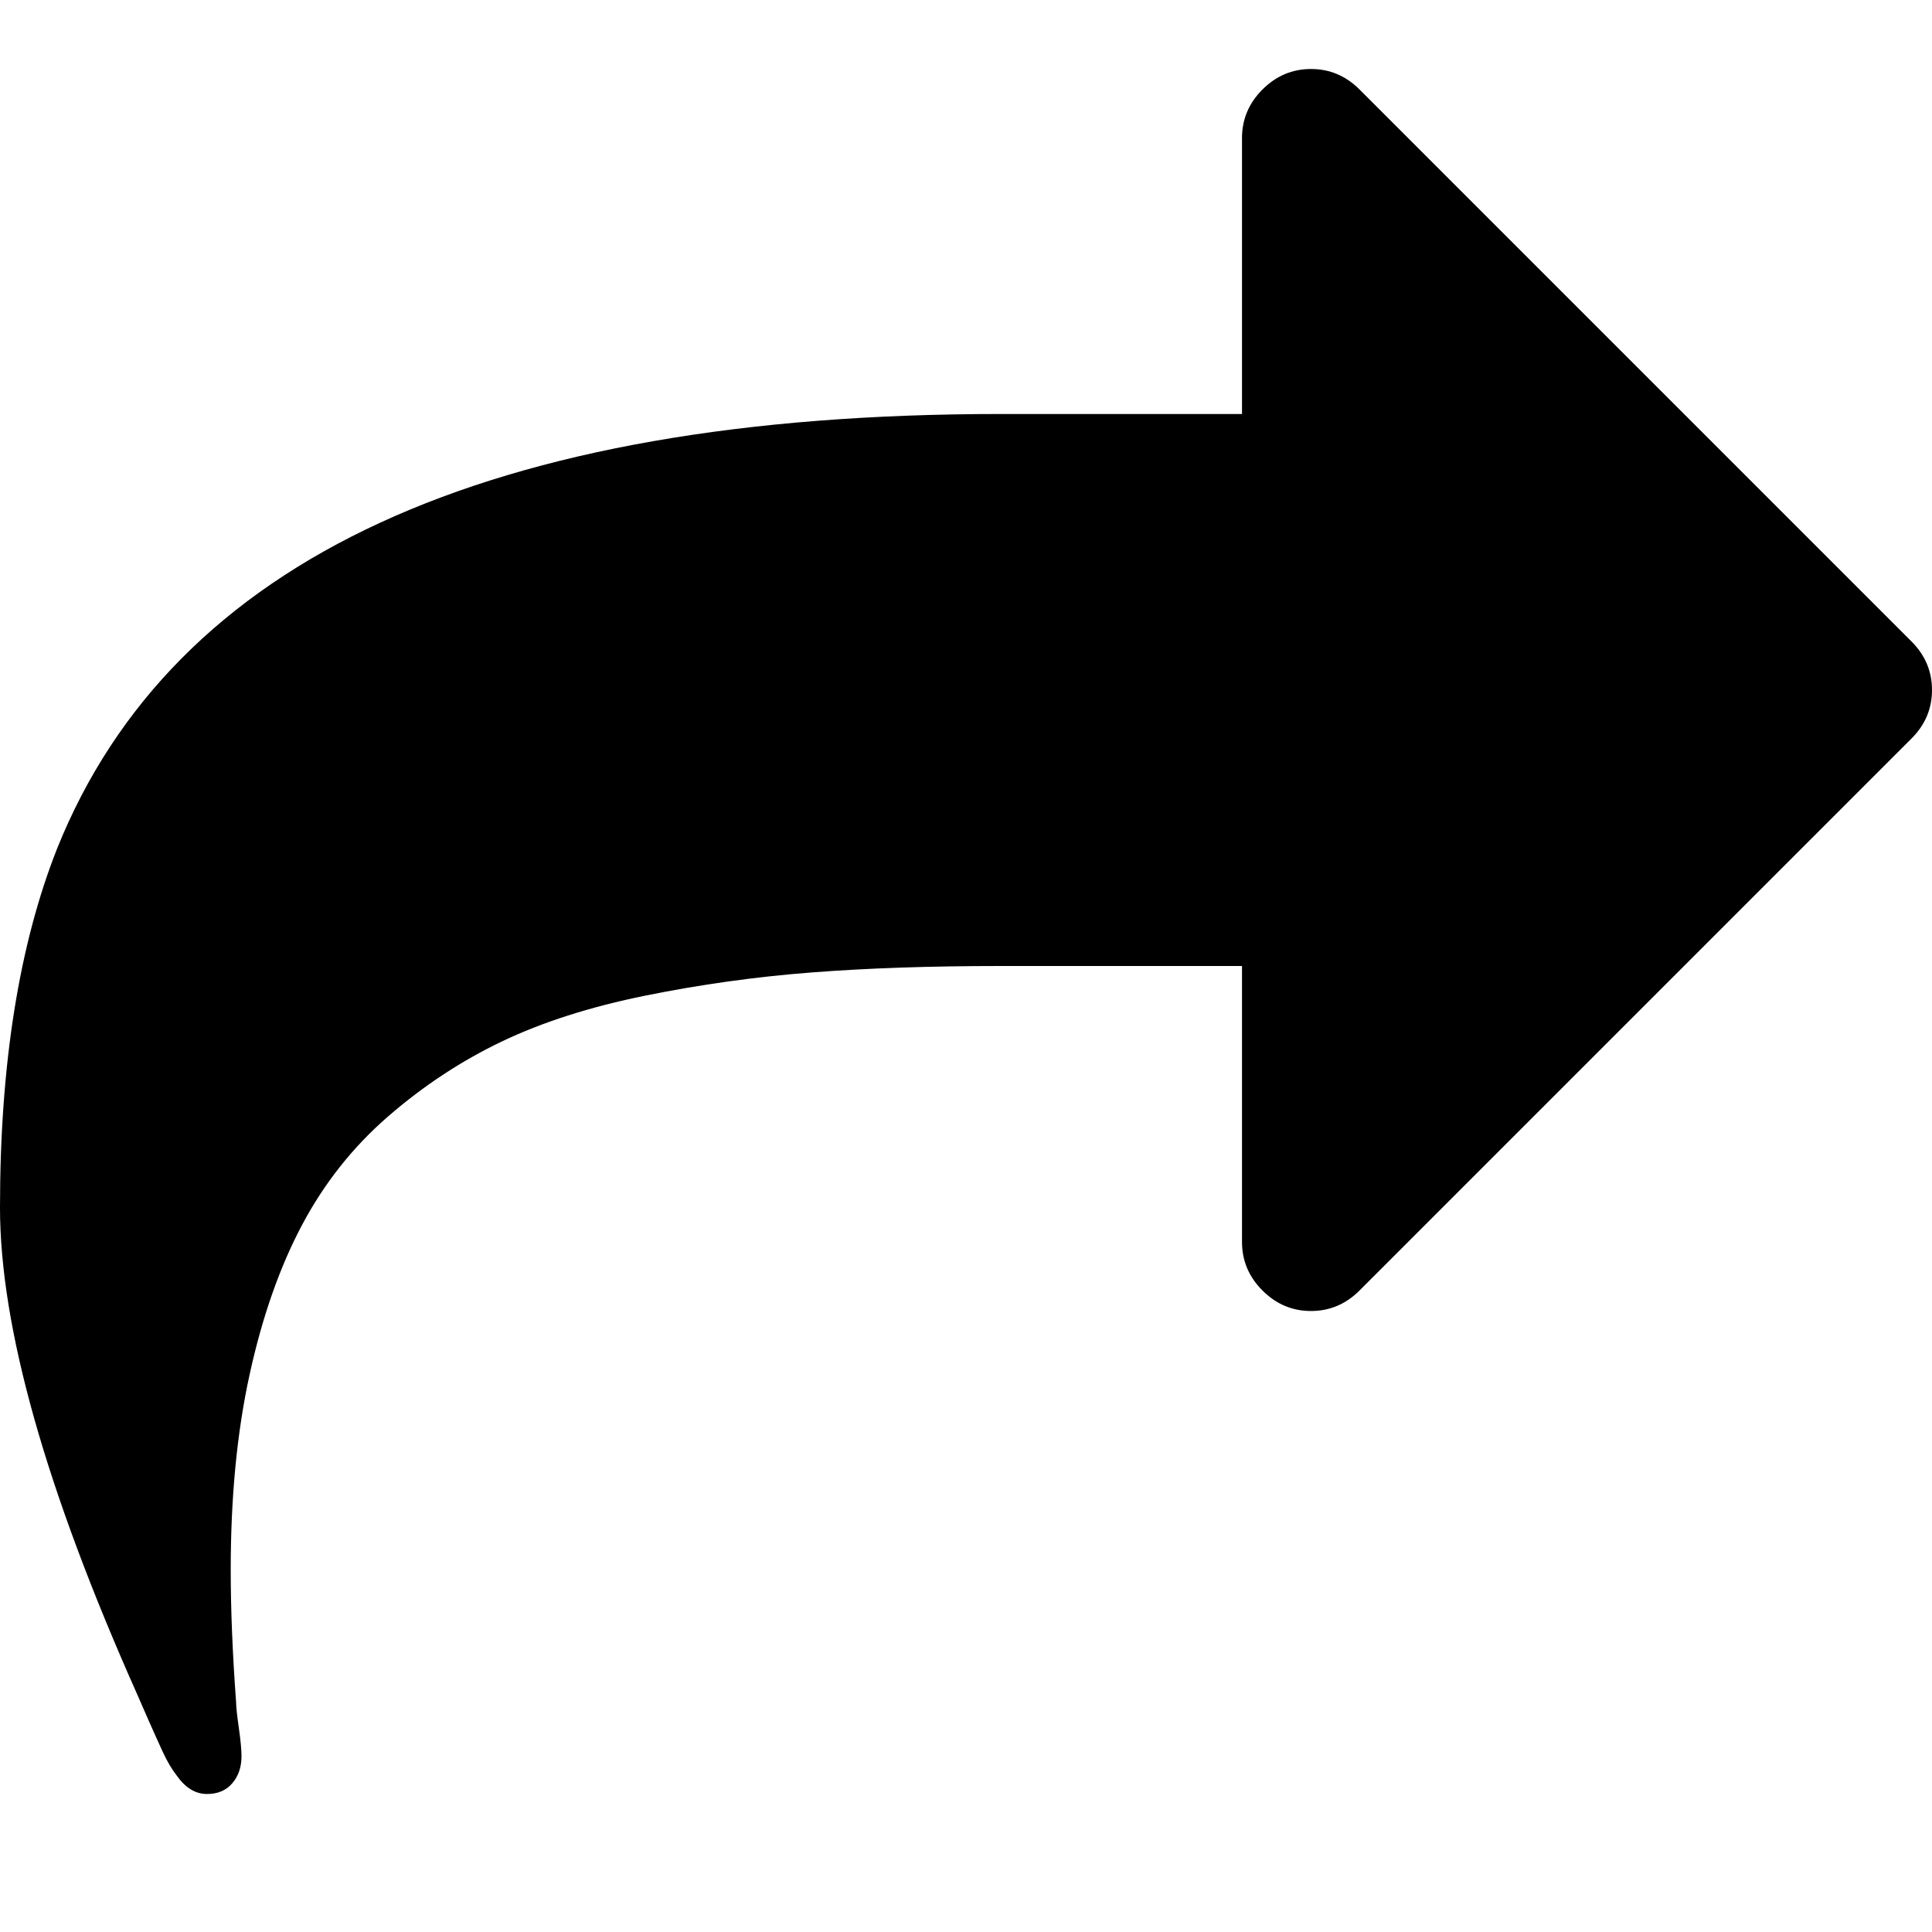
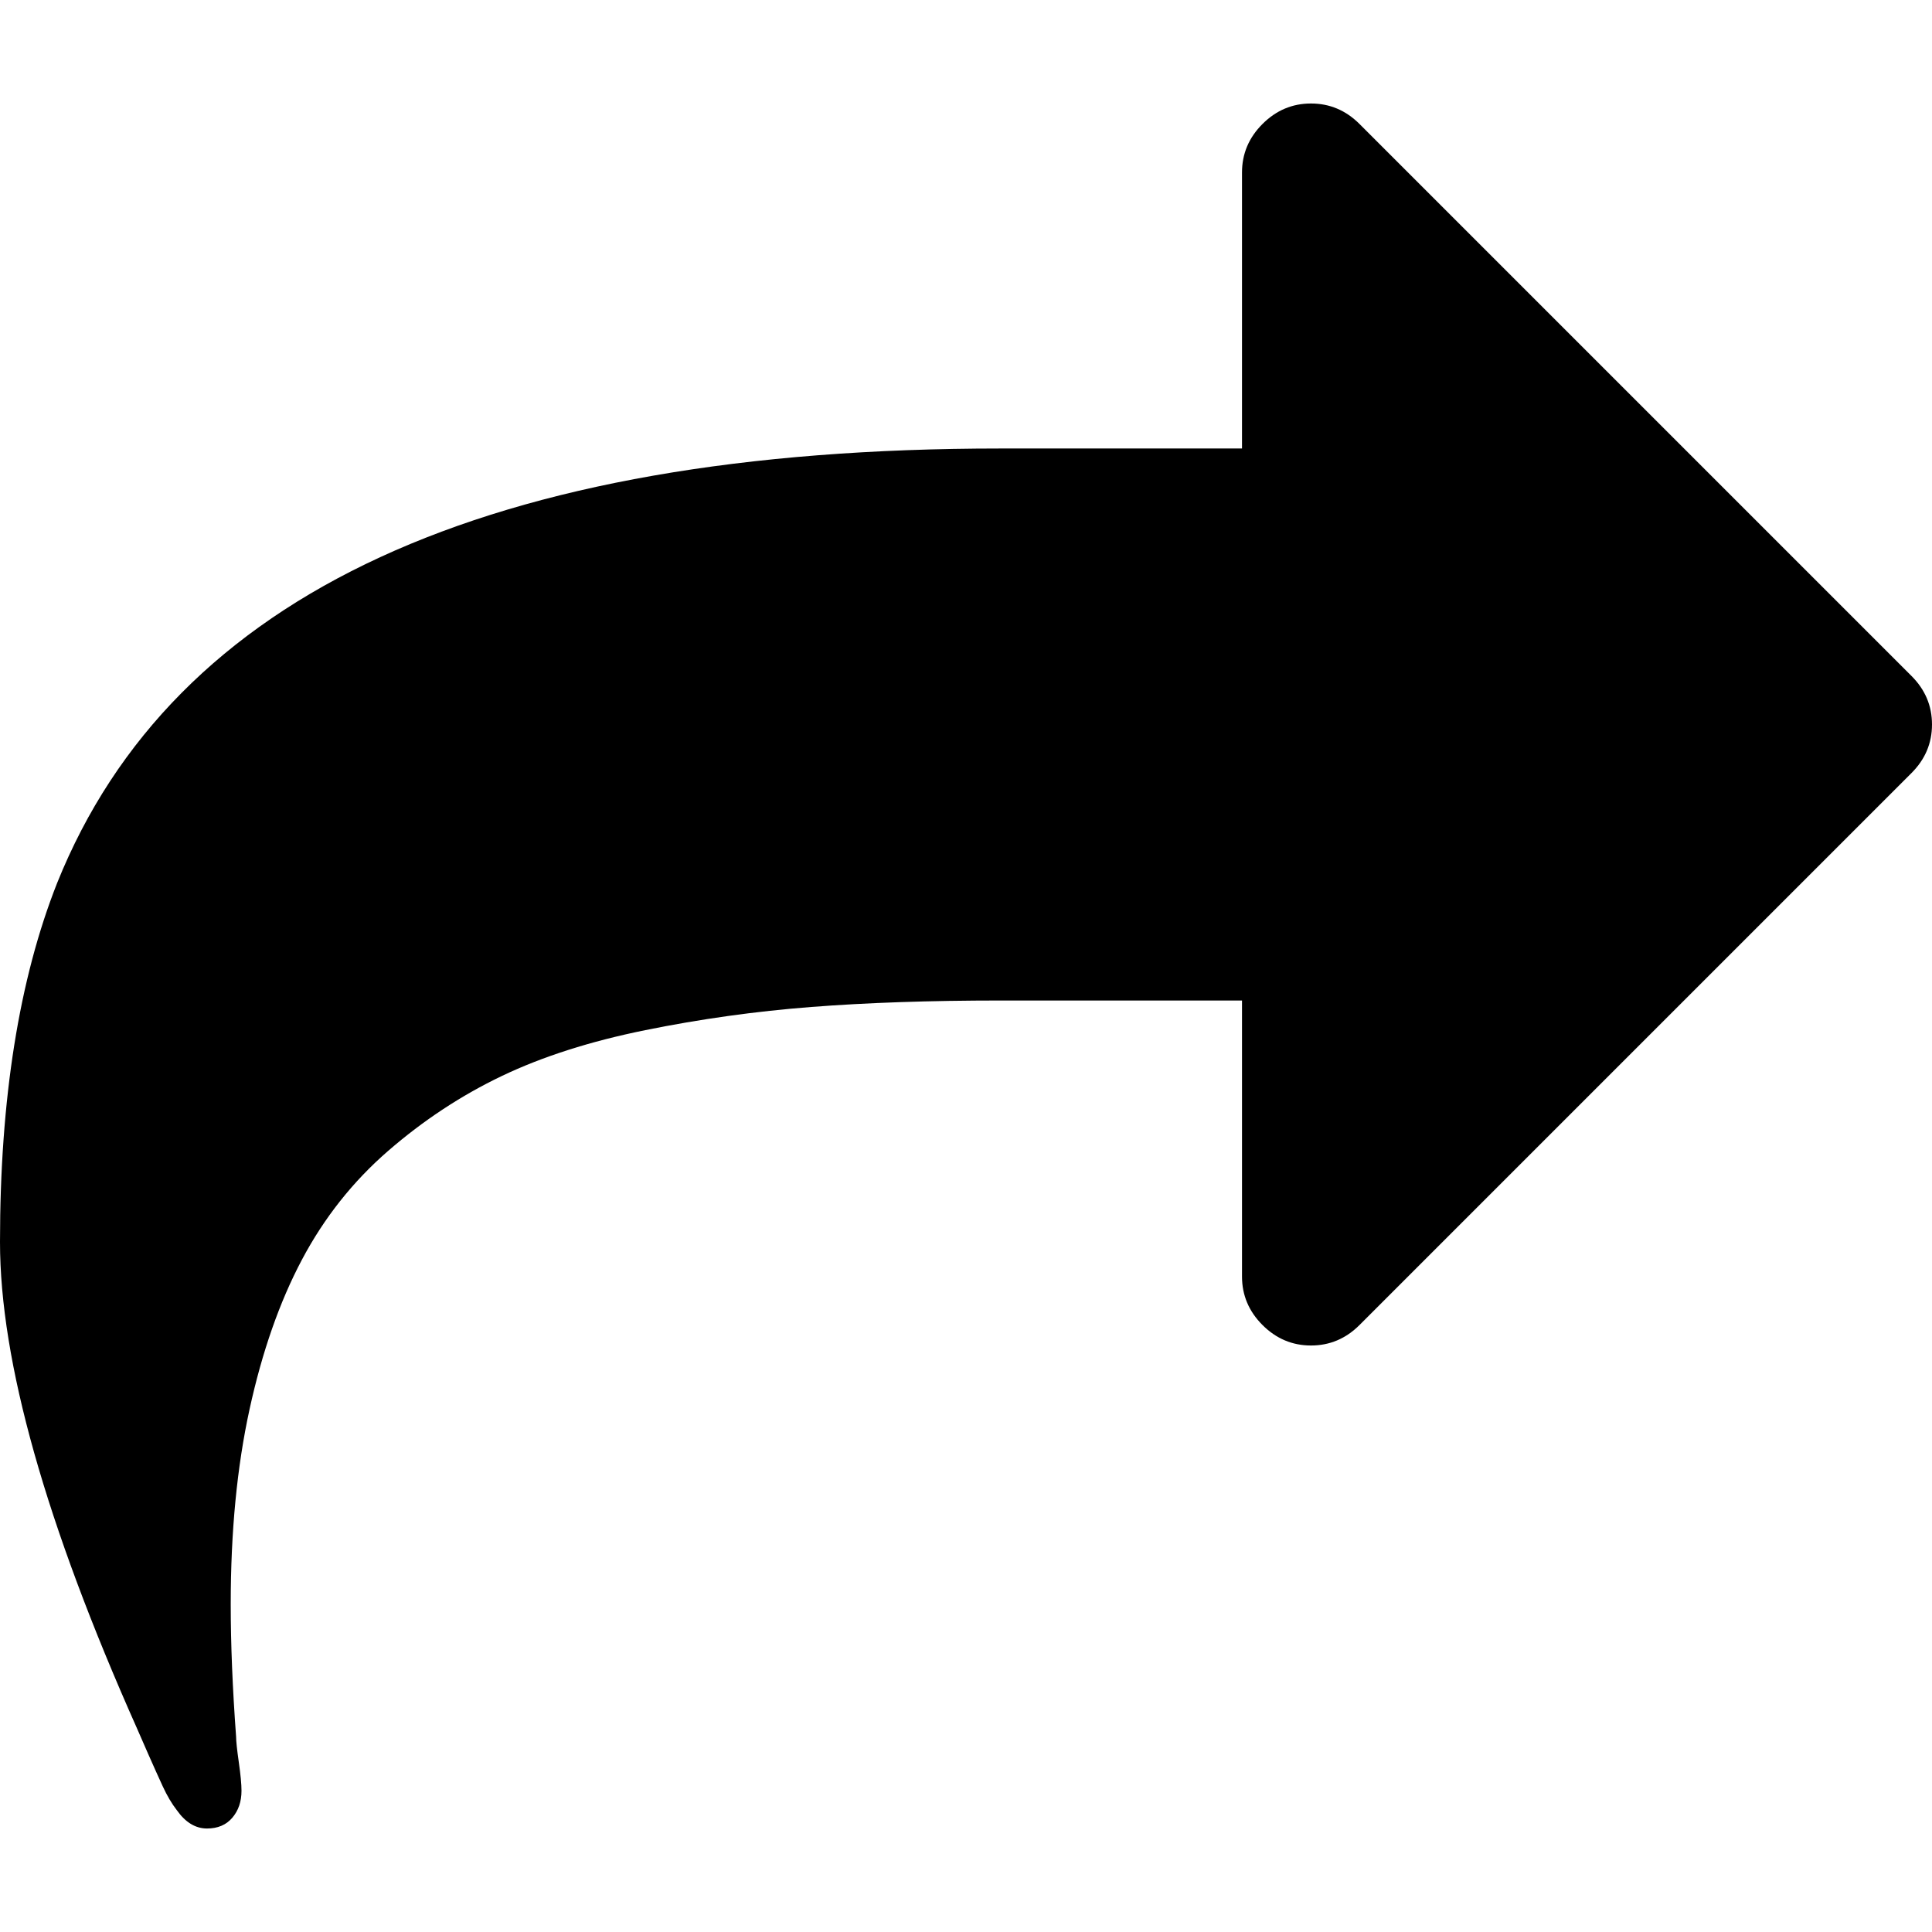
- <svg xmlns="http://www.w3.org/2000/svg" width="1792" height="1792" viewBox="0 0 1792 1792">
-   <path d="M1792 640q0 26-19 45l-512 512q-19 19-45 19t-45-19-19-45v-256h-224q-98 0-175.5 6t-154 21.5-133 42.5-105.5 69.5-80 101-48.5 138.5-17.5 181q0 55 5 123 0 6 2.5 23.5t2.5 26.5q0 15-8.5 25t-23.5 10q-16 0-28-17-7-9-13-22t-13.5-30-10.5-24q-127-285-127-451 0-199 53-333 162-403 875-403h224v-256q0-26 19-45t45-19 45 19l512 512q19 19 19 45z" />
+ <svg xmlns="http://www.w3.org/2000/svg" version="1.1" id="Layer_1" x="0px" y="0px" width="512px" height="512px" viewBox="0 0 512 512" enable-background="new 0 0 512 512" xml:space="preserve">
+   <path d="M512,192c0,4.952-1.81,9.238-5.429,12.857L360.286,351.143c-3.619,3.619-7.905,5.429-12.857,5.429  c-4.953,0-9.238-1.81-12.857-5.429s-5.428-7.904-5.428-12.856v-73.144h-64c-18.667,0-35.381,0.571-50.143,1.715  c-14.762,1.143-29.429,3.19-44,6.143s-27.238,7-38,12.143c-10.762,5.144-20.81,11.763-30.143,19.857  c-9.333,8.095-16.952,17.714-22.857,28.857C74.095,345,69.476,358.19,66.143,373.429c-3.333,15.238-5,32.477-5,51.714  c0,10.477,0.476,22.19,1.428,35.144c0,1.143,0.238,3.381,0.714,6.714S64,472.857,64,474.571c0,2.857-0.81,5.238-2.429,7.143  c-1.619,1.905-3.857,2.857-6.714,2.857c-3.047,0-5.714-1.619-8-4.857c-1.333-1.714-2.571-3.809-3.714-6.285  c-1.143-2.477-2.429-5.334-3.857-8.571c-1.429-3.238-2.429-5.524-3-6.857C12.095,403.714,0,360.762,0,329.143  C0,291.238,5.047,259.523,15.143,234c30.857-76.762,114.19-115.143,250-115.143h64V45.714c0-4.952,1.809-9.238,5.428-12.856  c3.619-3.619,7.905-5.429,12.857-5.429c4.952,0,9.238,1.81,12.857,5.429l146.286,146.285C510.19,182.762,512,187.048,512,192z" />
</svg>
